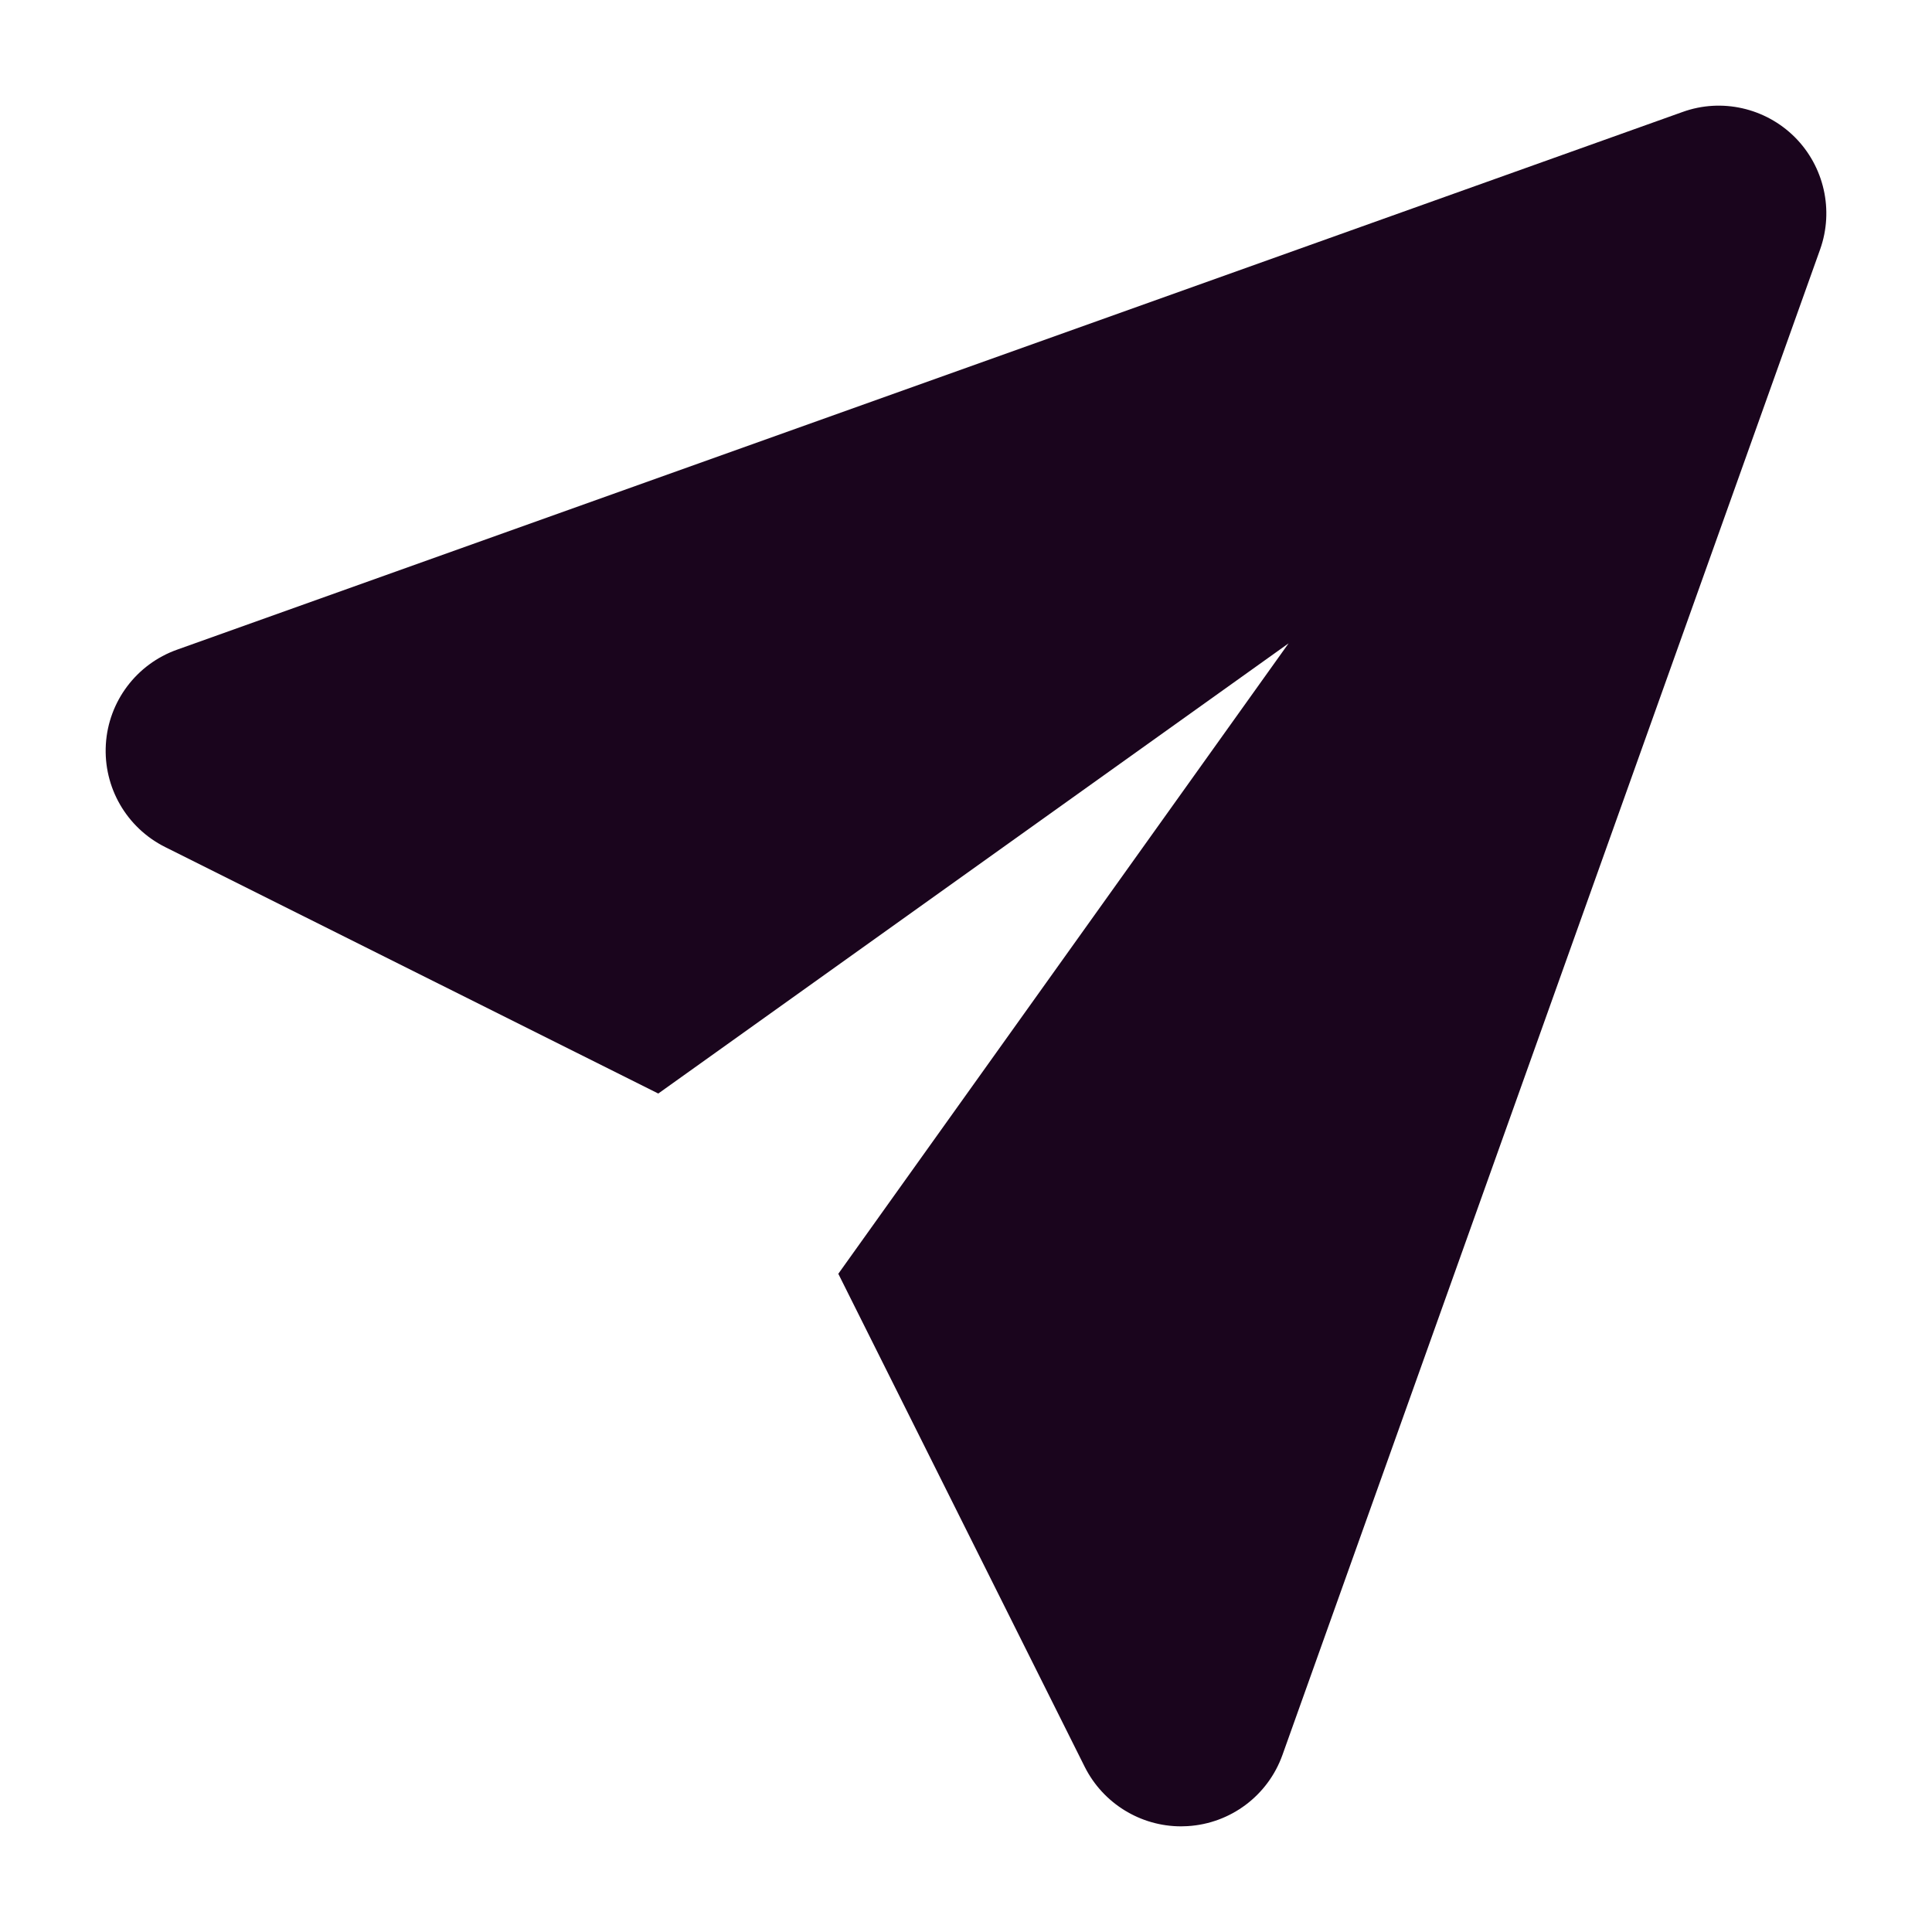
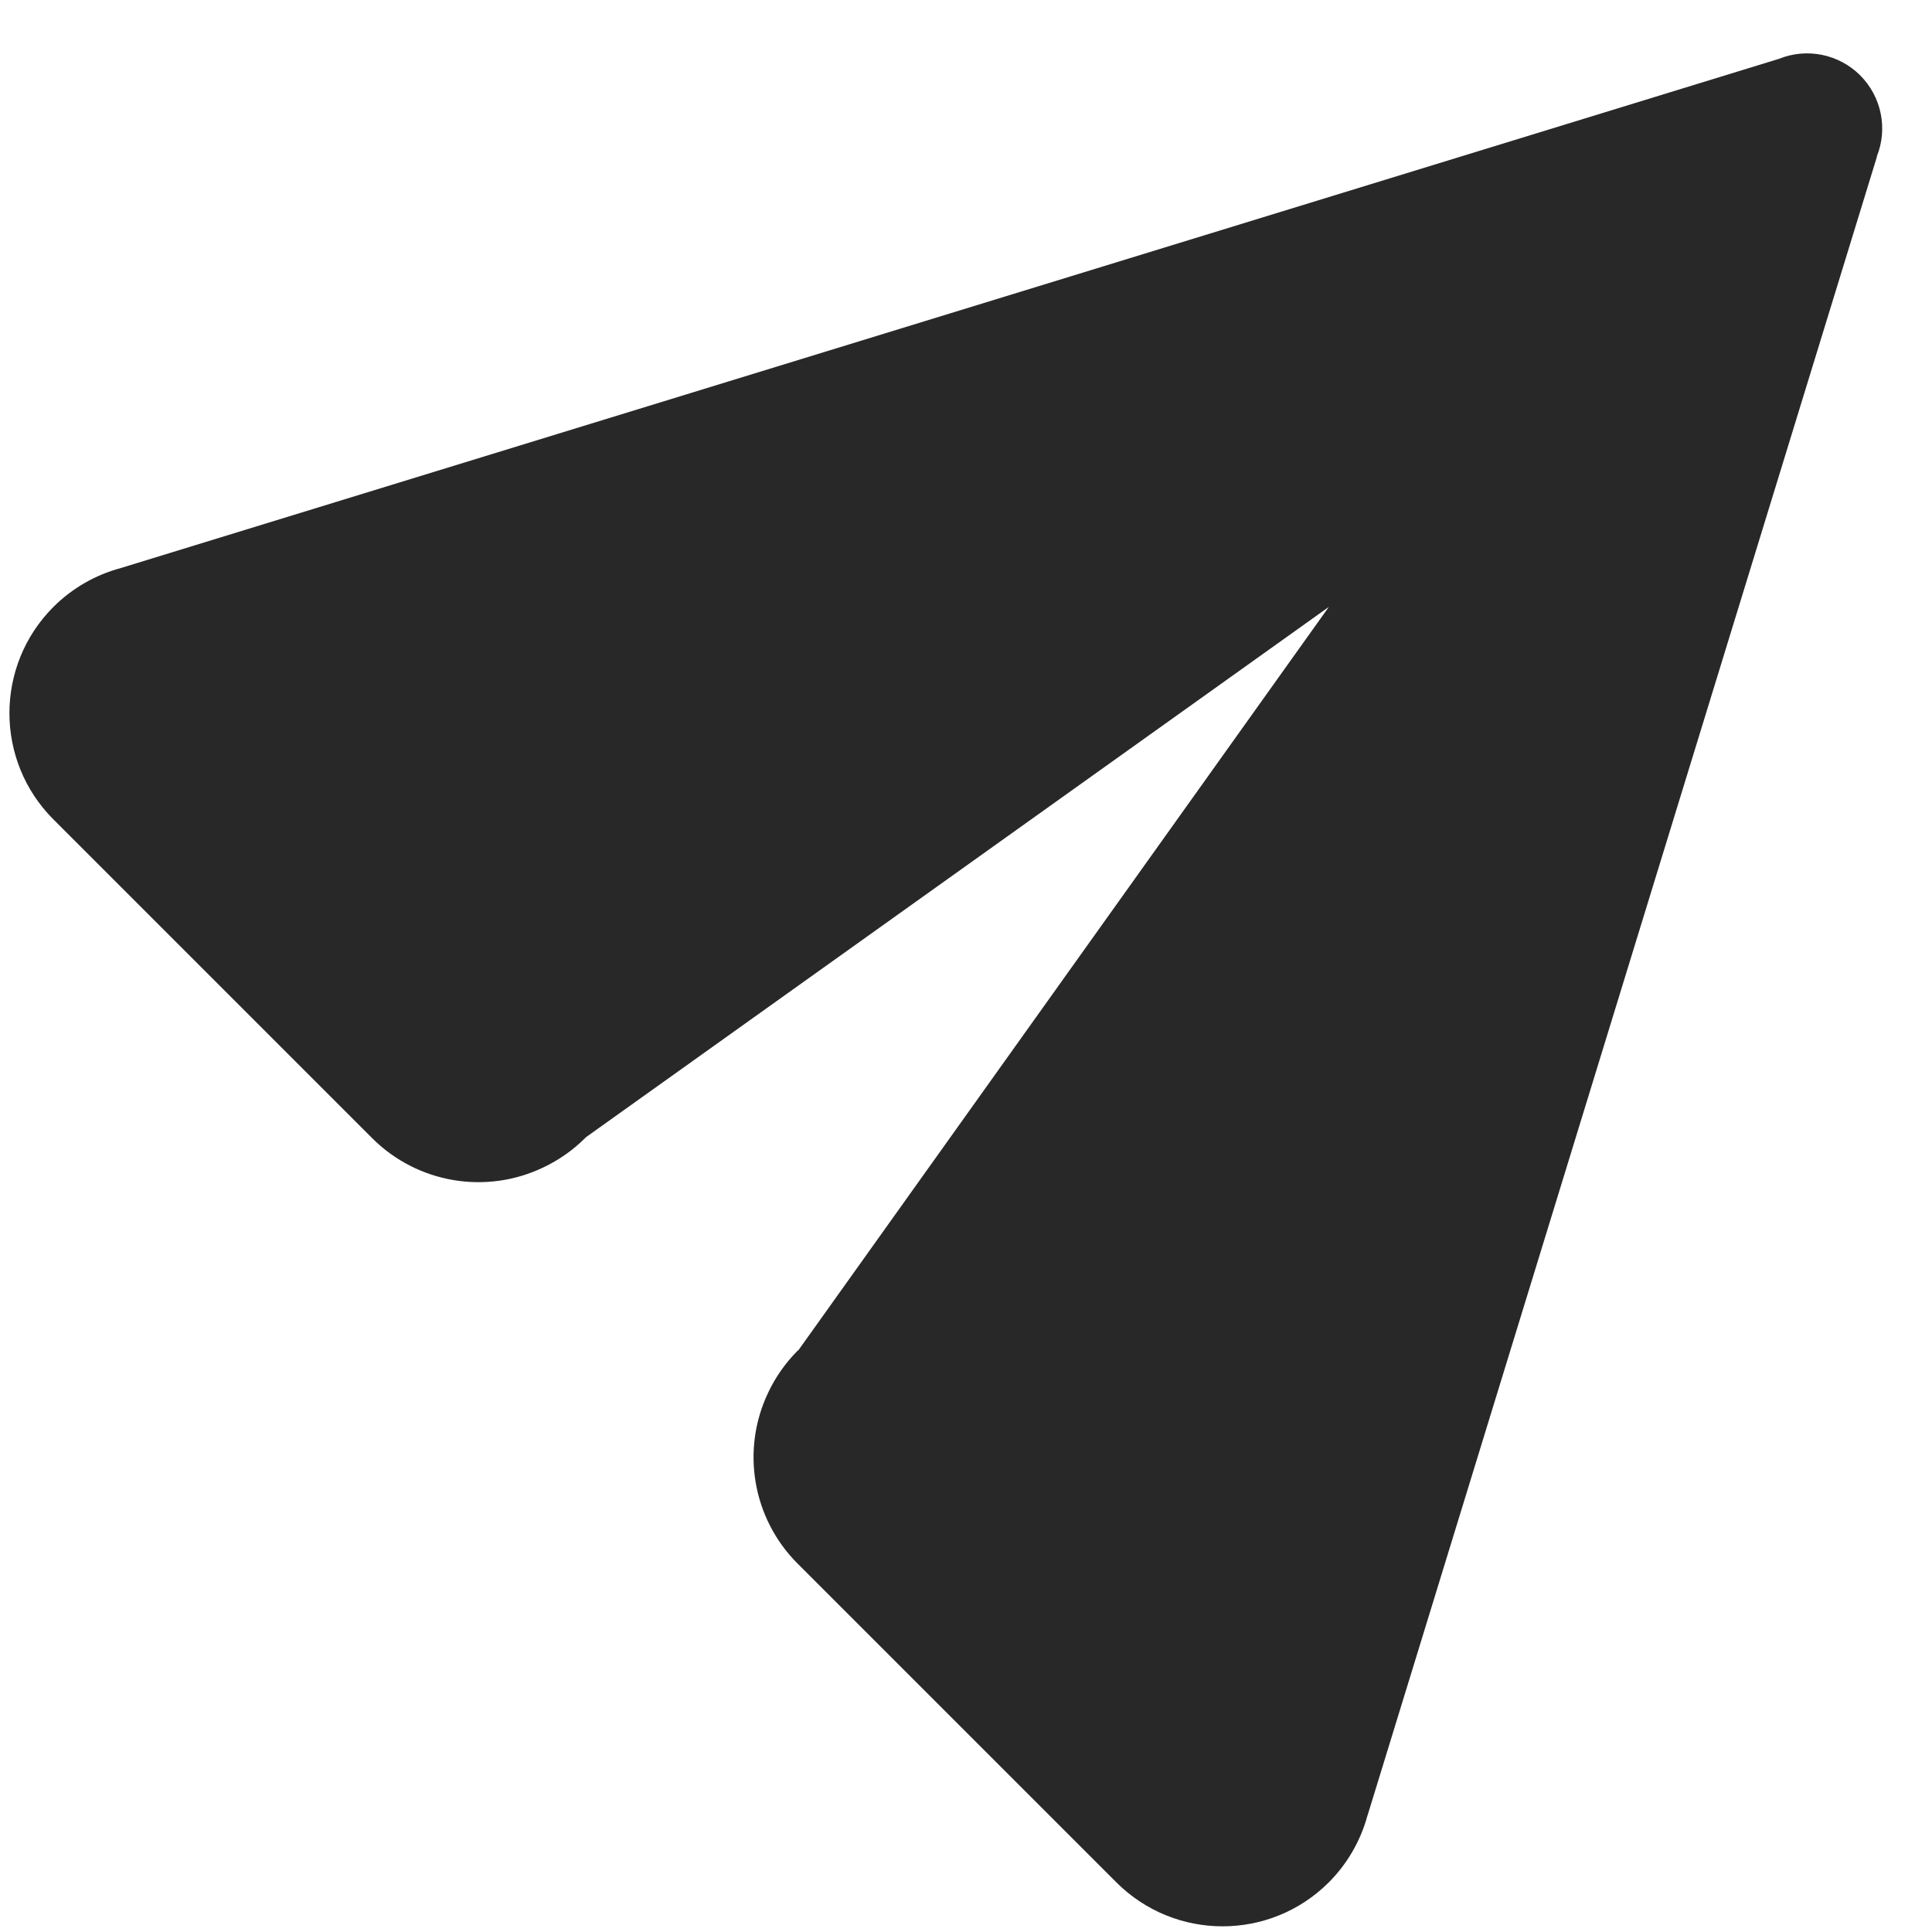
<svg xmlns="http://www.w3.org/2000/svg" width="512px" height="512px" viewBox="0 0 512 512" version="1.1">
  <g id="send" stroke="none" stroke-width="1" fill="none" fill-rule="evenodd">
-     <path d="M475.635,36.34 C467.855,28.588 456.256,25.938 445.91,29.671 L46.918,172.174 C36.174,175.994 28.736,185.883 28.052,197.255 C27.368,208.655 33.524,219.343 43.755,224.473 L174.453,289.797 L341.488,170.493 L222.161,337.564 L287.482,468.268 C292.355,477.929 302.245,484 312.989,484 C313.587,484 314.157,483.971 314.727,483.943 C326.127,483.259 336.016,475.849 339.864,465.076 L482.361,66.067 C486.037,55.721 483.415,44.121 475.635,36.34 Z" id="Path" fill="#1A051D" fill-rule="nonzero" />
+     <path d="M124.83,-50.003 C102.831,-50.003 84.997,-32.169 84.997,-10.17 L84.997,109.33 C85.024,126.239 95.722,141.288 111.682,146.869 C115.905,148.368 120.35,149.144 124.83,149.164 C124.973,149.164 125.116,149.164 125.258,149.164 L363.83,188.997 L125.258,228.869 C125.116,228.856 124.973,228.843 124.83,228.83 C120.337,228.846 115.878,229.622 111.643,231.125 C95.698,236.72 85.018,251.766 84.997,268.664 L84.997,388.164 C84.997,410.163 102.831,427.997 124.83,427.997 C131.766,427.984 138.577,426.16 144.591,422.707 L144.63,422.707 L550.86,207.358 L550.899,207.28 C558.225,204.153 562.983,196.962 562.997,188.997 C563.008,180.994 558.227,173.762 550.86,170.636 L144.63,-44.713 C138.605,-48.173 131.779,-49.997 124.83,-50.003 Z" id="Path" fill="#282828" transform="translate(323.997, 188.997) rotate(-45) translate(-323.997, -188.997) " />
  </g>
</svg>
